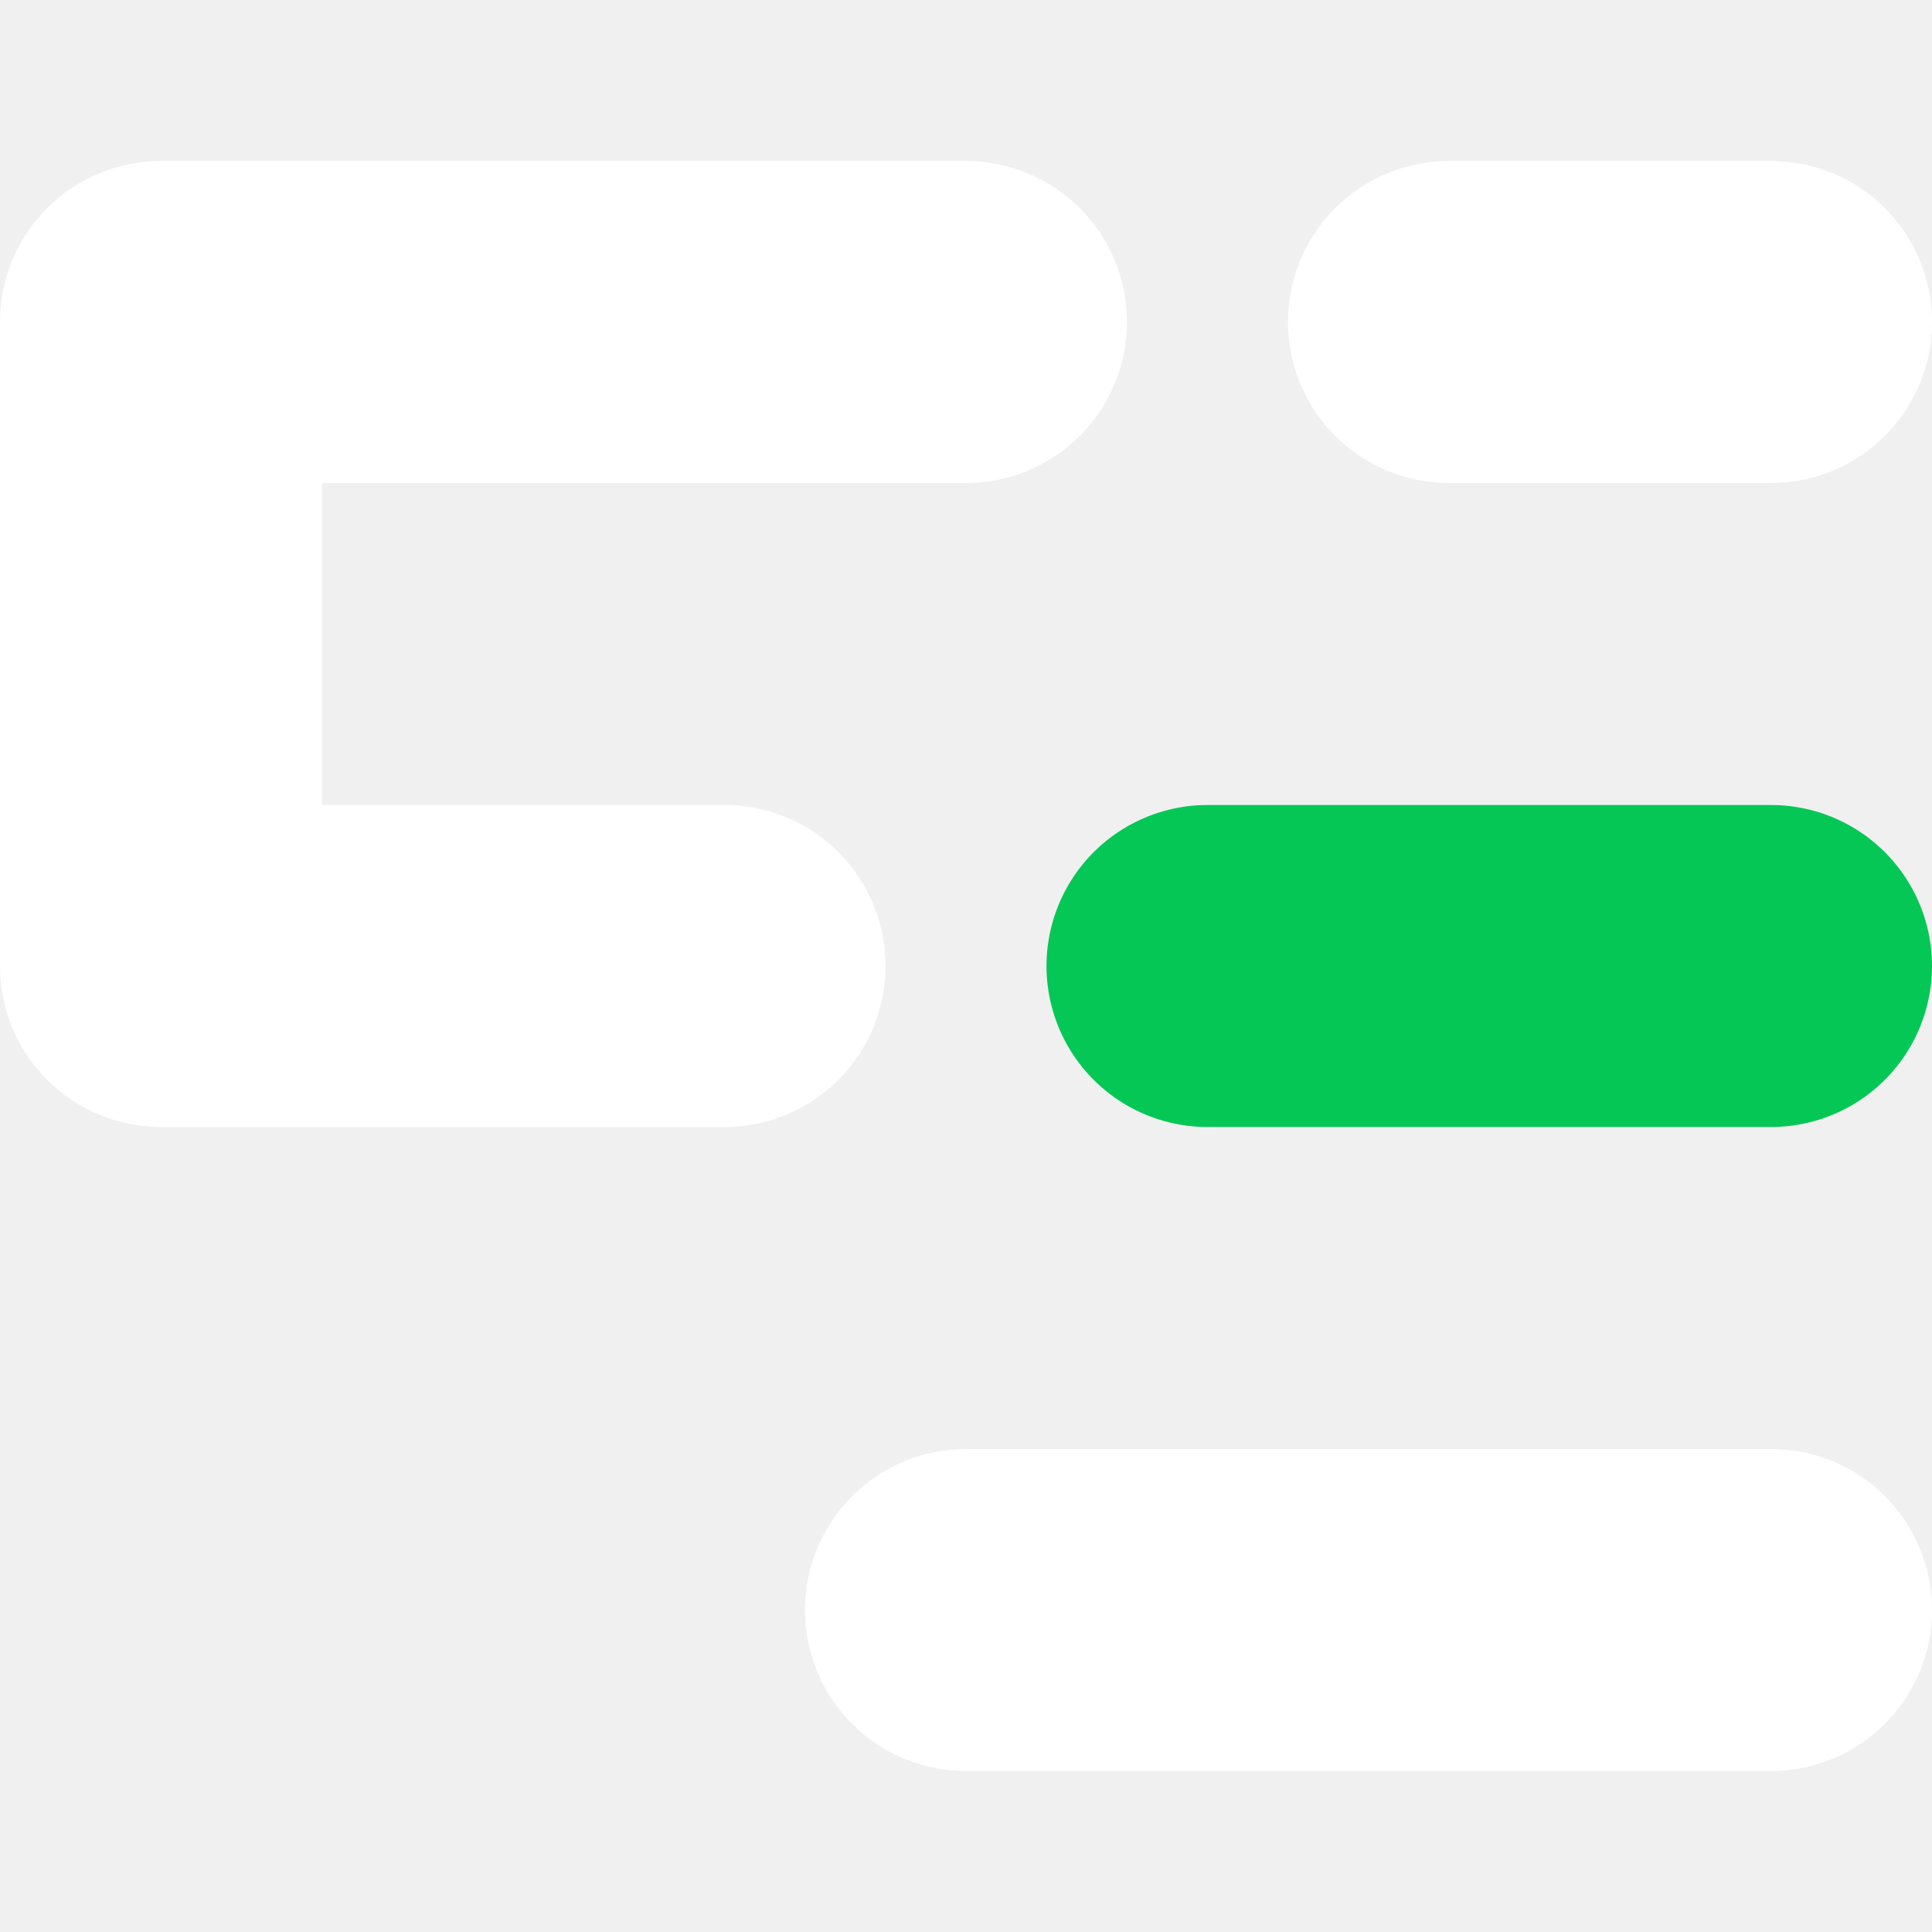
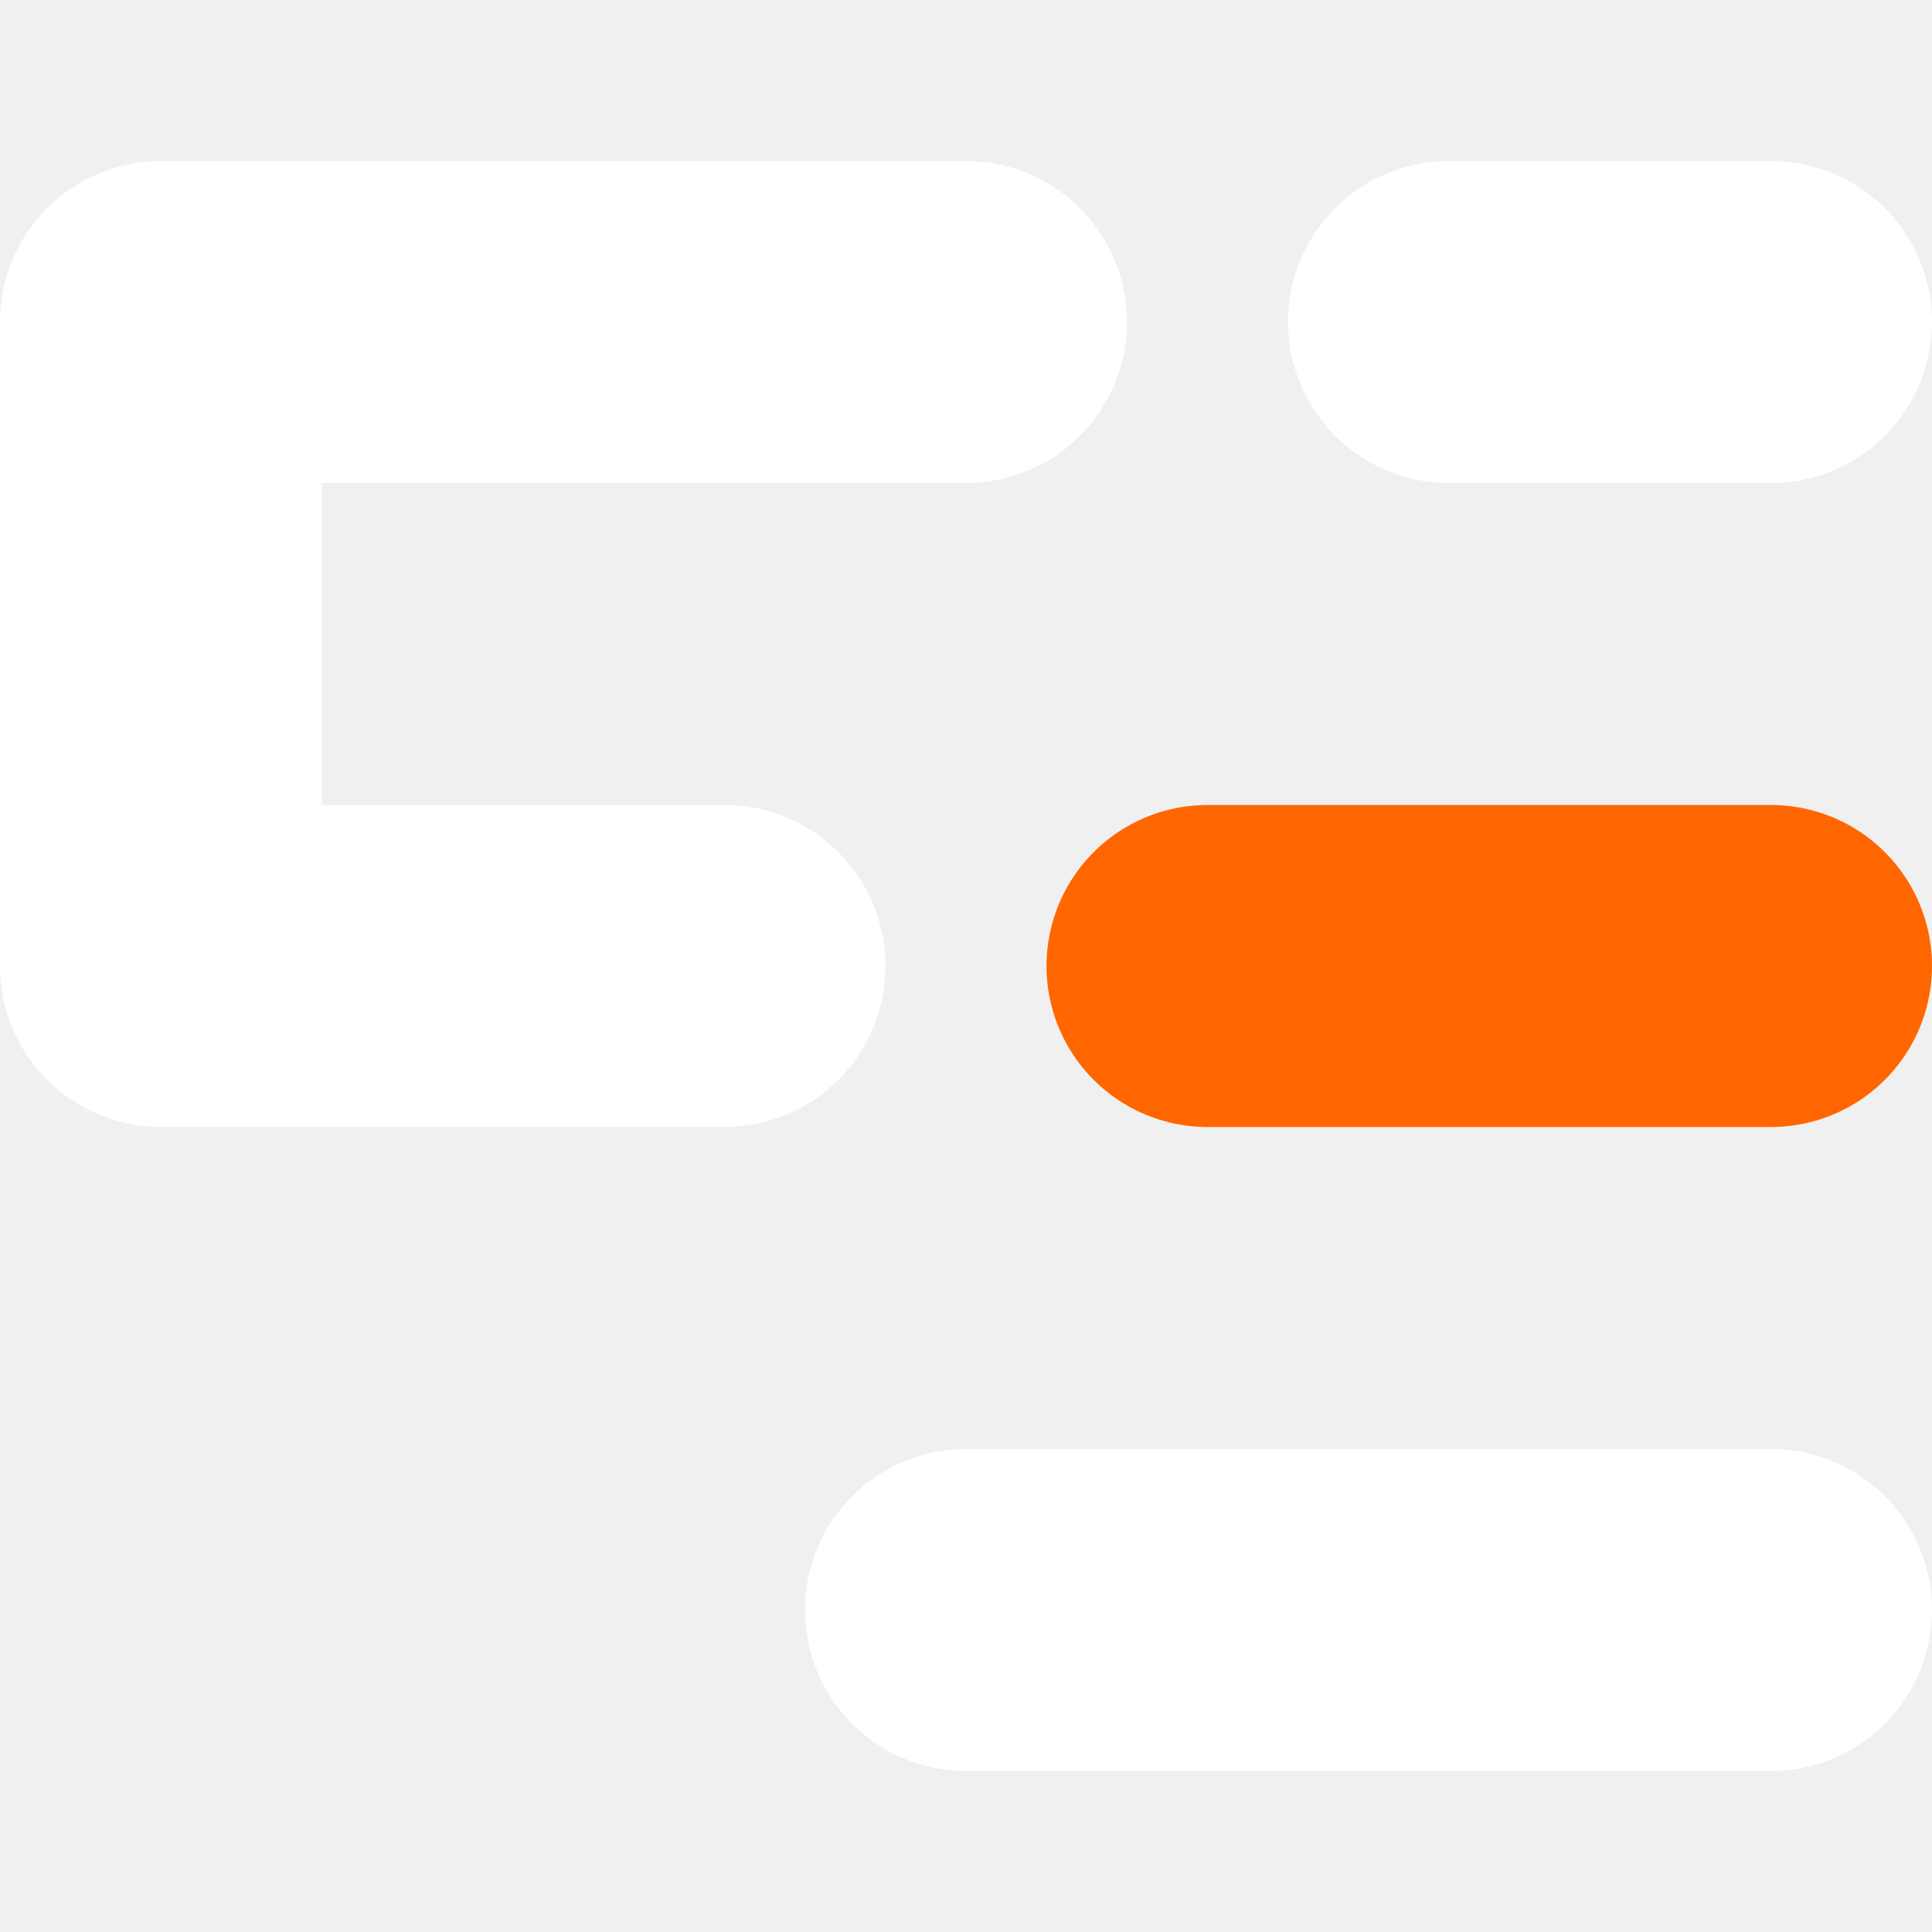
<svg xmlns="http://www.w3.org/2000/svg" version="1.1" viewBox="0 0 24 24">
  <path d="M 9 12 L 2 12 L 2 4 L 12 4" stroke="white" stroke-width="4" stroke-linejoin="round" stroke-linecap="round" fill="transparent" />
-   <path d="M 15 12 L 22 12" stroke="hsl(145deg 95% 40%)" stroke-width="4" stroke-linecap="round" fill="transparent" />
+   <path d="M 15 12 L 22 12" stroke="hsl(24deg 100% 50%)" stroke-width="4" stroke-linecap="round" fill="transparent" />
  <path d="M 22 20 L 12 20" stroke="white" stroke-width="4" stroke-linecap="round" fill="transparent" />
  <path d="M 18 4 L 22 4" stroke="white" stroke-width="4" stroke-linecap="round" fill="transparent" />
</svg>
